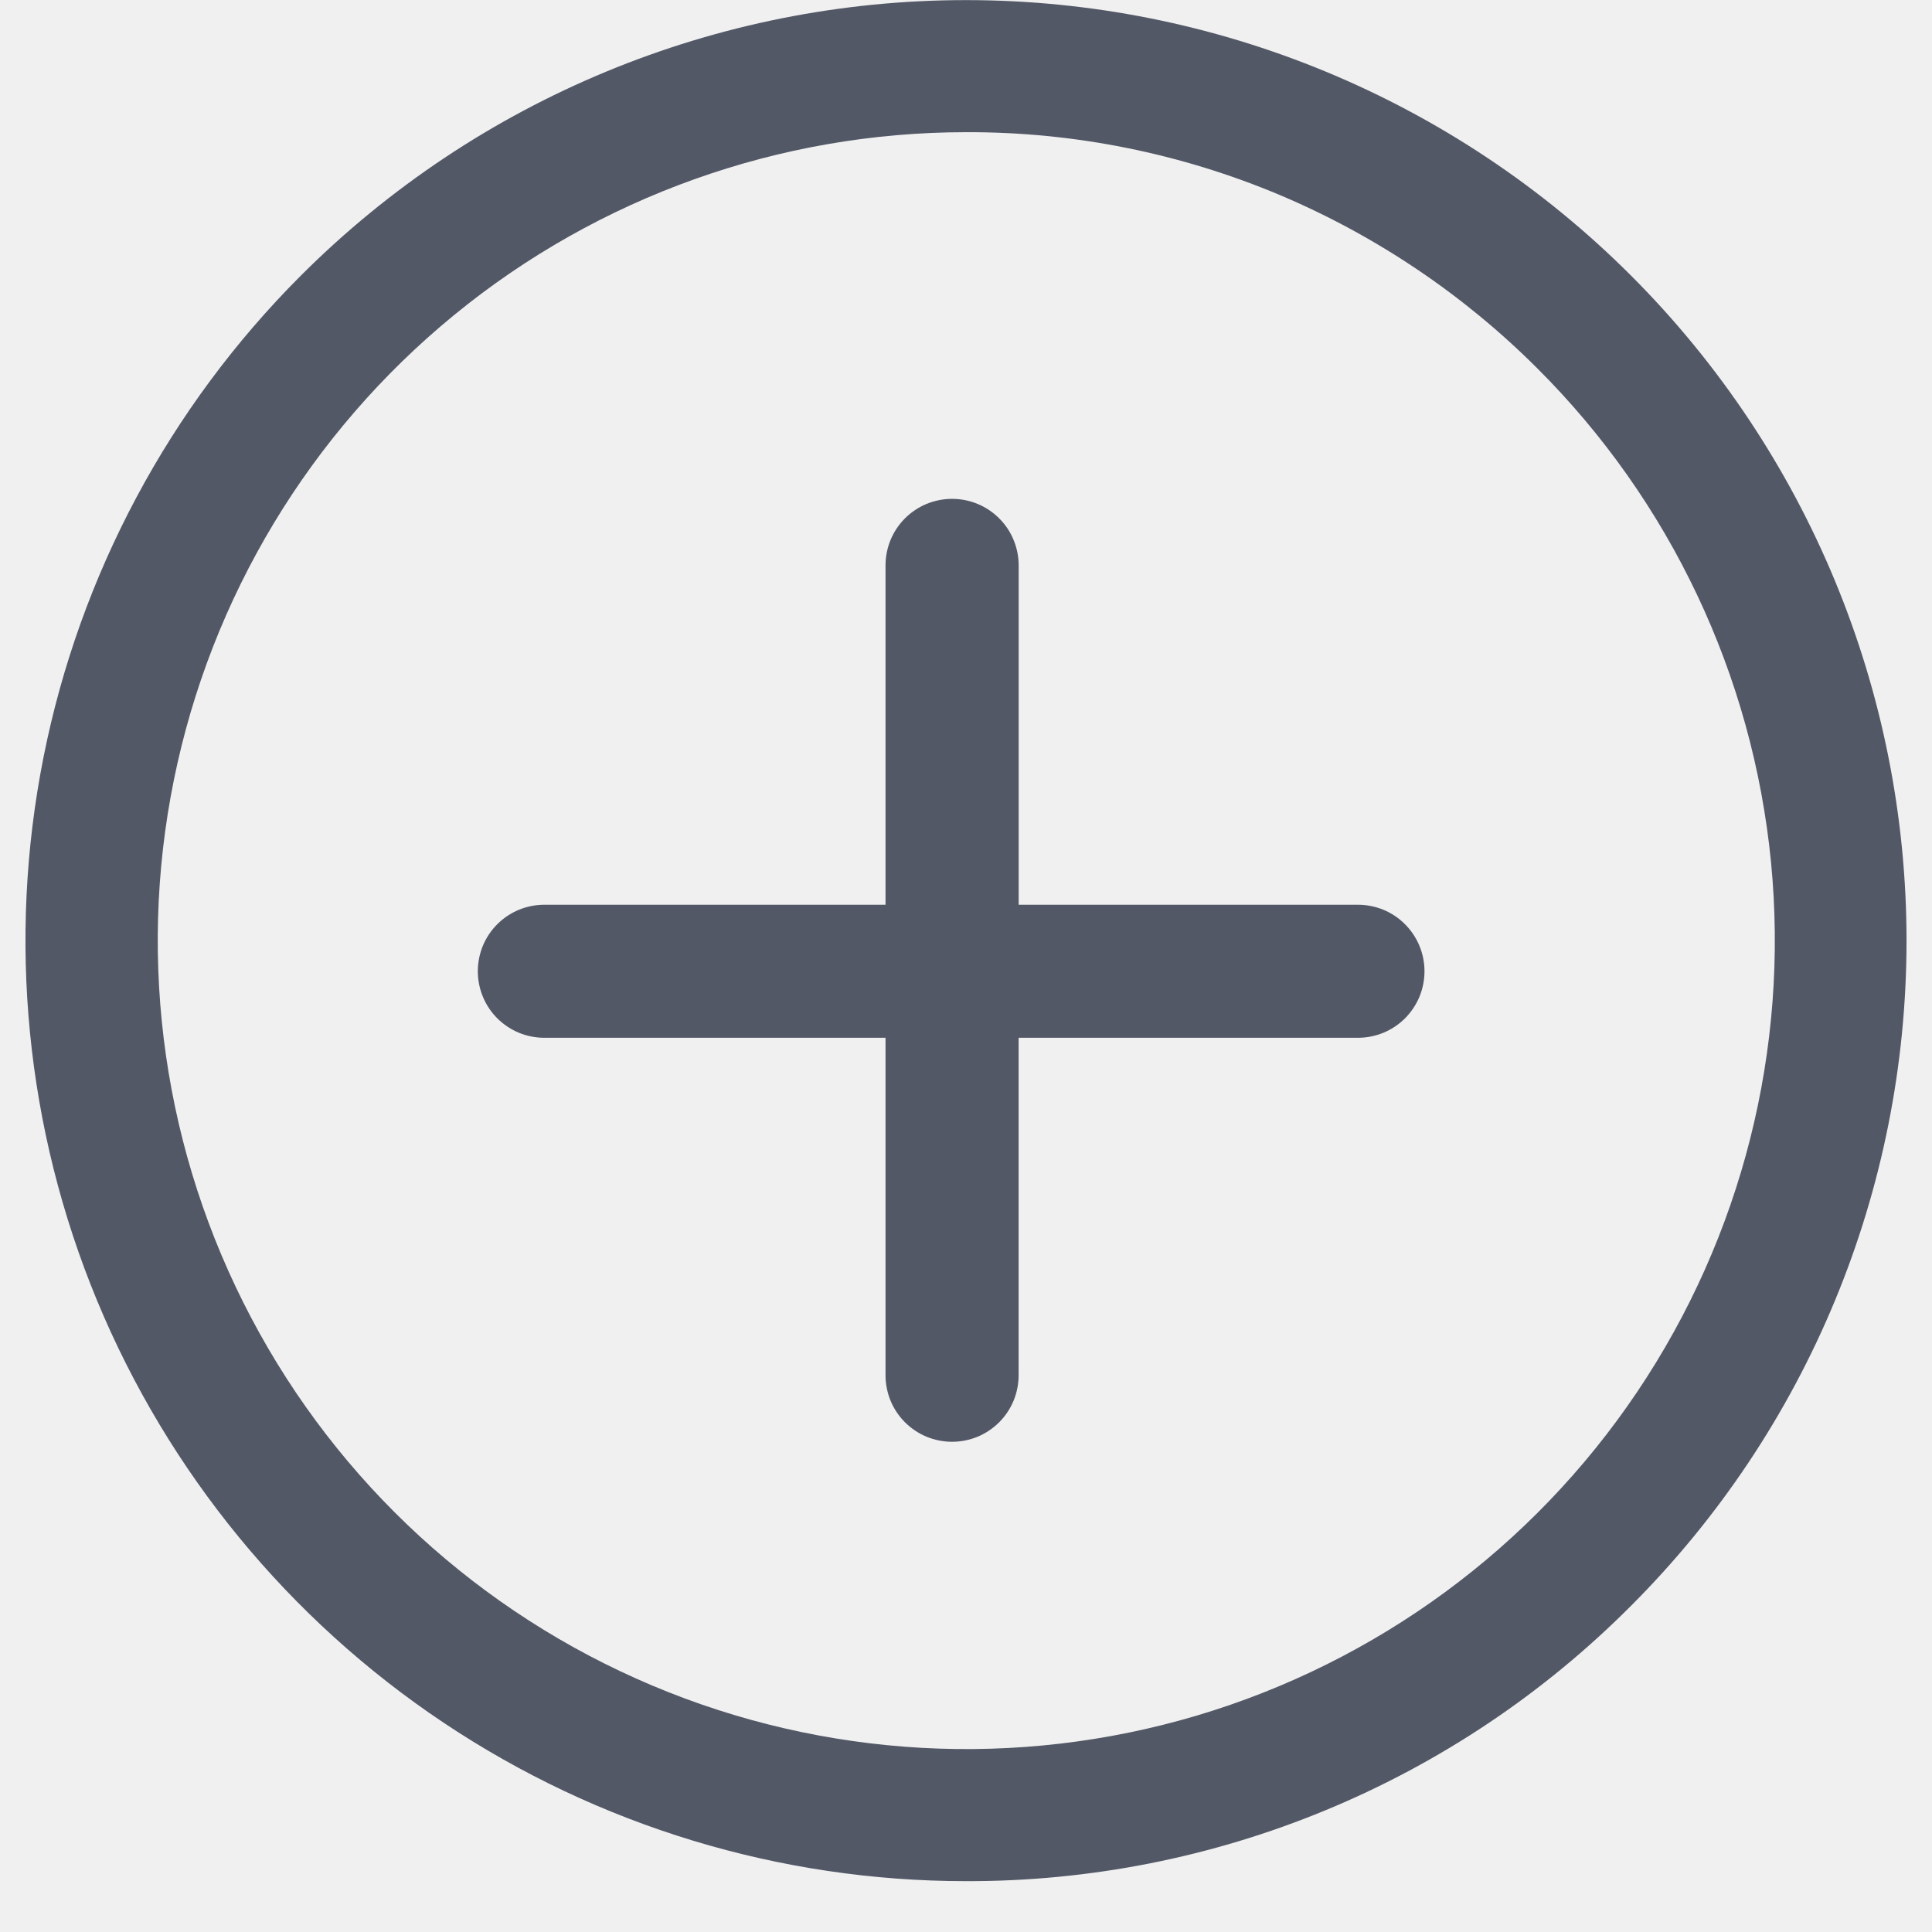
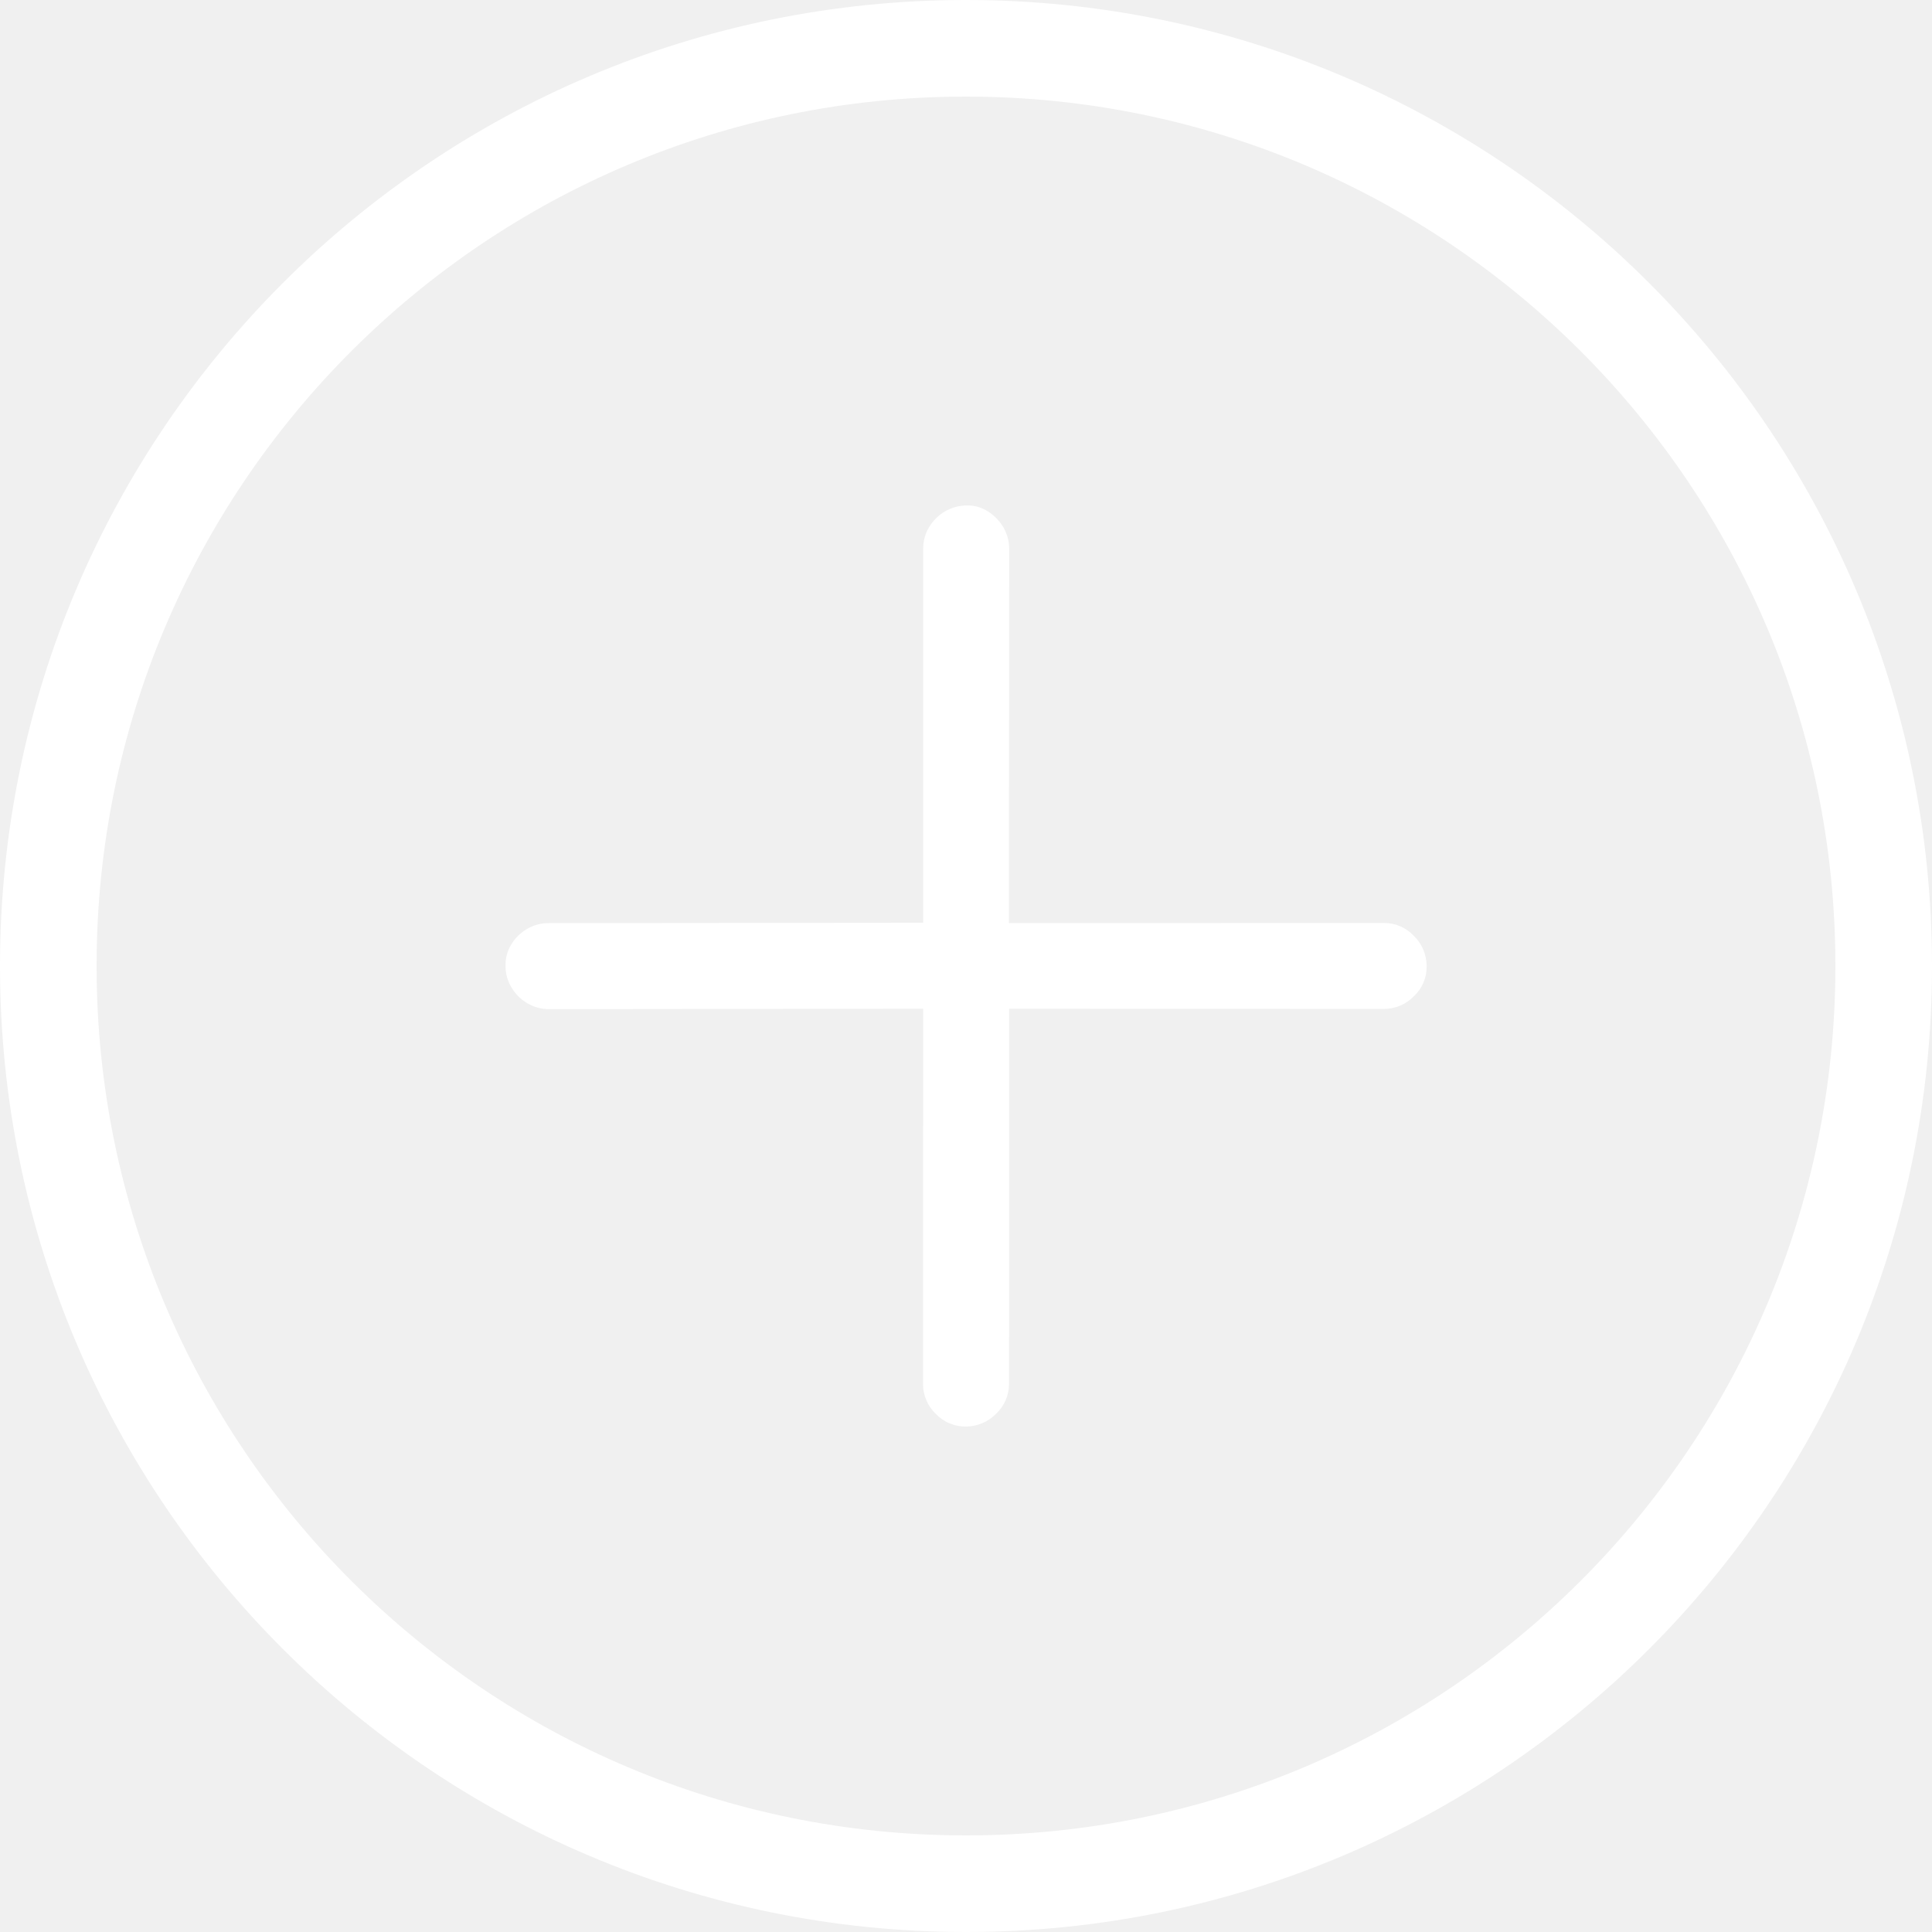
- <svg xmlns="http://www.w3.org/2000/svg" width="38" height="38" viewBox="0 0 38 38" fill="none">
-   <path d="M19 37C15.341 37 11.765 35.915 8.723 33.882C5.681 31.849 3.31 28.96 1.909 25.58C0.509 22.2 0.143 18.481 0.856 14.892C1.57 11.304 3.331 8.007 5.918 5.42C9.388 1.951 14.093 0.002 19 0.002C23.906 0.002 28.612 1.951 32.081 5.421C35.55 8.891 37.499 13.596 37.499 18.503C37.499 23.409 35.55 28.115 32.08 31.584C30.366 33.306 28.327 34.672 26.082 35.601C23.837 36.531 21.43 37.006 19 37ZM19 2.6C15.331 2.601 11.775 3.87 8.936 6.193C6.096 8.516 4.147 11.749 3.419 15.345C2.691 18.941 3.229 22.678 4.942 25.922C6.654 29.167 9.436 31.719 12.816 33.147C16.215 34.584 20.008 34.794 23.544 33.742C27.081 32.689 30.142 30.439 32.201 27.377C34.261 24.315 35.191 20.633 34.834 16.96C34.475 13.287 32.851 9.853 30.239 7.247C28.79 5.798 27.074 4.642 25.187 3.842C23.229 3.016 21.125 2.593 19 2.6Z" fill="#535867" />
-   <path d="M26.709 17.795H20.036V11.121C20.036 10.949 20.002 10.779 19.936 10.62C19.871 10.461 19.774 10.316 19.652 10.195C19.531 10.073 19.386 9.977 19.227 9.911C19.068 9.845 18.898 9.812 18.726 9.812C18.554 9.812 18.384 9.846 18.225 9.911C18.066 9.977 17.922 10.073 17.8 10.195C17.678 10.317 17.582 10.461 17.516 10.62C17.451 10.779 17.417 10.949 17.417 11.121V17.795H10.707C10.535 17.795 10.365 17.829 10.206 17.894C10.047 17.96 9.903 18.056 9.781 18.178C9.659 18.3 9.563 18.444 9.497 18.603C9.432 18.762 9.398 18.932 9.398 19.104C9.398 19.276 9.432 19.446 9.498 19.605C9.563 19.764 9.66 19.908 9.781 20.029C9.903 20.151 10.047 20.247 10.206 20.313C10.365 20.378 10.535 20.412 10.707 20.412H17.417V27.049C17.417 27.221 17.451 27.391 17.516 27.55C17.582 27.709 17.678 27.853 17.8 27.975C17.922 28.096 18.066 28.193 18.225 28.259C18.384 28.324 18.554 28.358 18.726 28.358C18.898 28.358 19.068 28.324 19.227 28.259C19.386 28.193 19.53 28.096 19.652 27.975C19.773 27.853 19.87 27.709 19.936 27.55C20.001 27.391 20.035 27.221 20.035 27.049V20.412H26.709C26.881 20.412 27.051 20.378 27.21 20.313C27.369 20.247 27.513 20.151 27.635 20.029C27.756 19.907 27.853 19.763 27.919 19.604C27.984 19.445 28.018 19.275 28.018 19.103C28.018 18.931 27.984 18.761 27.918 18.602C27.852 18.444 27.756 18.299 27.634 18.178C27.513 18.056 27.369 17.96 27.21 17.894C27.051 17.829 26.881 17.795 26.709 17.795Z" fill="#535867" />
+ <svg xmlns="http://www.w3.org/2000/svg" width="40" height="40" viewBox="0 0 40 40" fill="none">
+   <rect x="1" y="1" width="38" height="38" rx="19" stroke="white" stroke-width="2" />
+   <path d="M10.467 20.003C10.466 20.159 10.508 20.312 10.59 20.445C10.669 20.578 10.78 20.689 10.913 20.768C11.046 20.848 11.197 20.891 11.352 20.893L19.113 20.885L19.11 28.65C19.109 28.765 19.132 28.88 19.177 28.986C19.222 29.093 19.288 29.189 19.371 29.27C19.452 29.355 19.549 29.423 19.658 29.468C19.766 29.514 19.883 29.537 20 29.535C20.117 29.534 20.233 29.51 20.341 29.464C20.448 29.418 20.546 29.351 20.627 29.266C20.711 29.187 20.777 29.091 20.823 28.985C20.868 28.878 20.891 28.764 20.891 28.649L20.893 20.885L28.65 20.889C28.767 20.889 28.882 20.866 28.989 20.821C29.096 20.776 29.193 20.709 29.274 20.625C29.36 20.546 29.427 20.448 29.473 20.34C29.518 20.232 29.54 20.116 29.537 19.999C29.536 19.881 29.512 19.766 29.466 19.658C29.42 19.55 29.353 19.453 29.268 19.372C29.189 19.288 29.093 19.221 28.987 19.176C28.881 19.131 28.766 19.108 28.651 19.109L20.888 19.111L20.894 11.351C20.892 11.196 20.849 11.044 20.77 10.911C20.69 10.779 20.581 10.667 20.449 10.585C20.317 10.501 20.161 10.459 20.004 10.465C19.848 10.468 19.694 10.511 19.56 10.591C19.427 10.67 19.316 10.781 19.236 10.915C19.156 11.046 19.114 11.197 19.114 11.351L19.114 19.105L11.353 19.112C11.198 19.112 11.046 19.154 10.913 19.232C10.777 19.31 10.664 19.421 10.584 19.556C10.502 19.69 10.462 19.845 10.467 20.003Z" fill="white" />
</svg>
